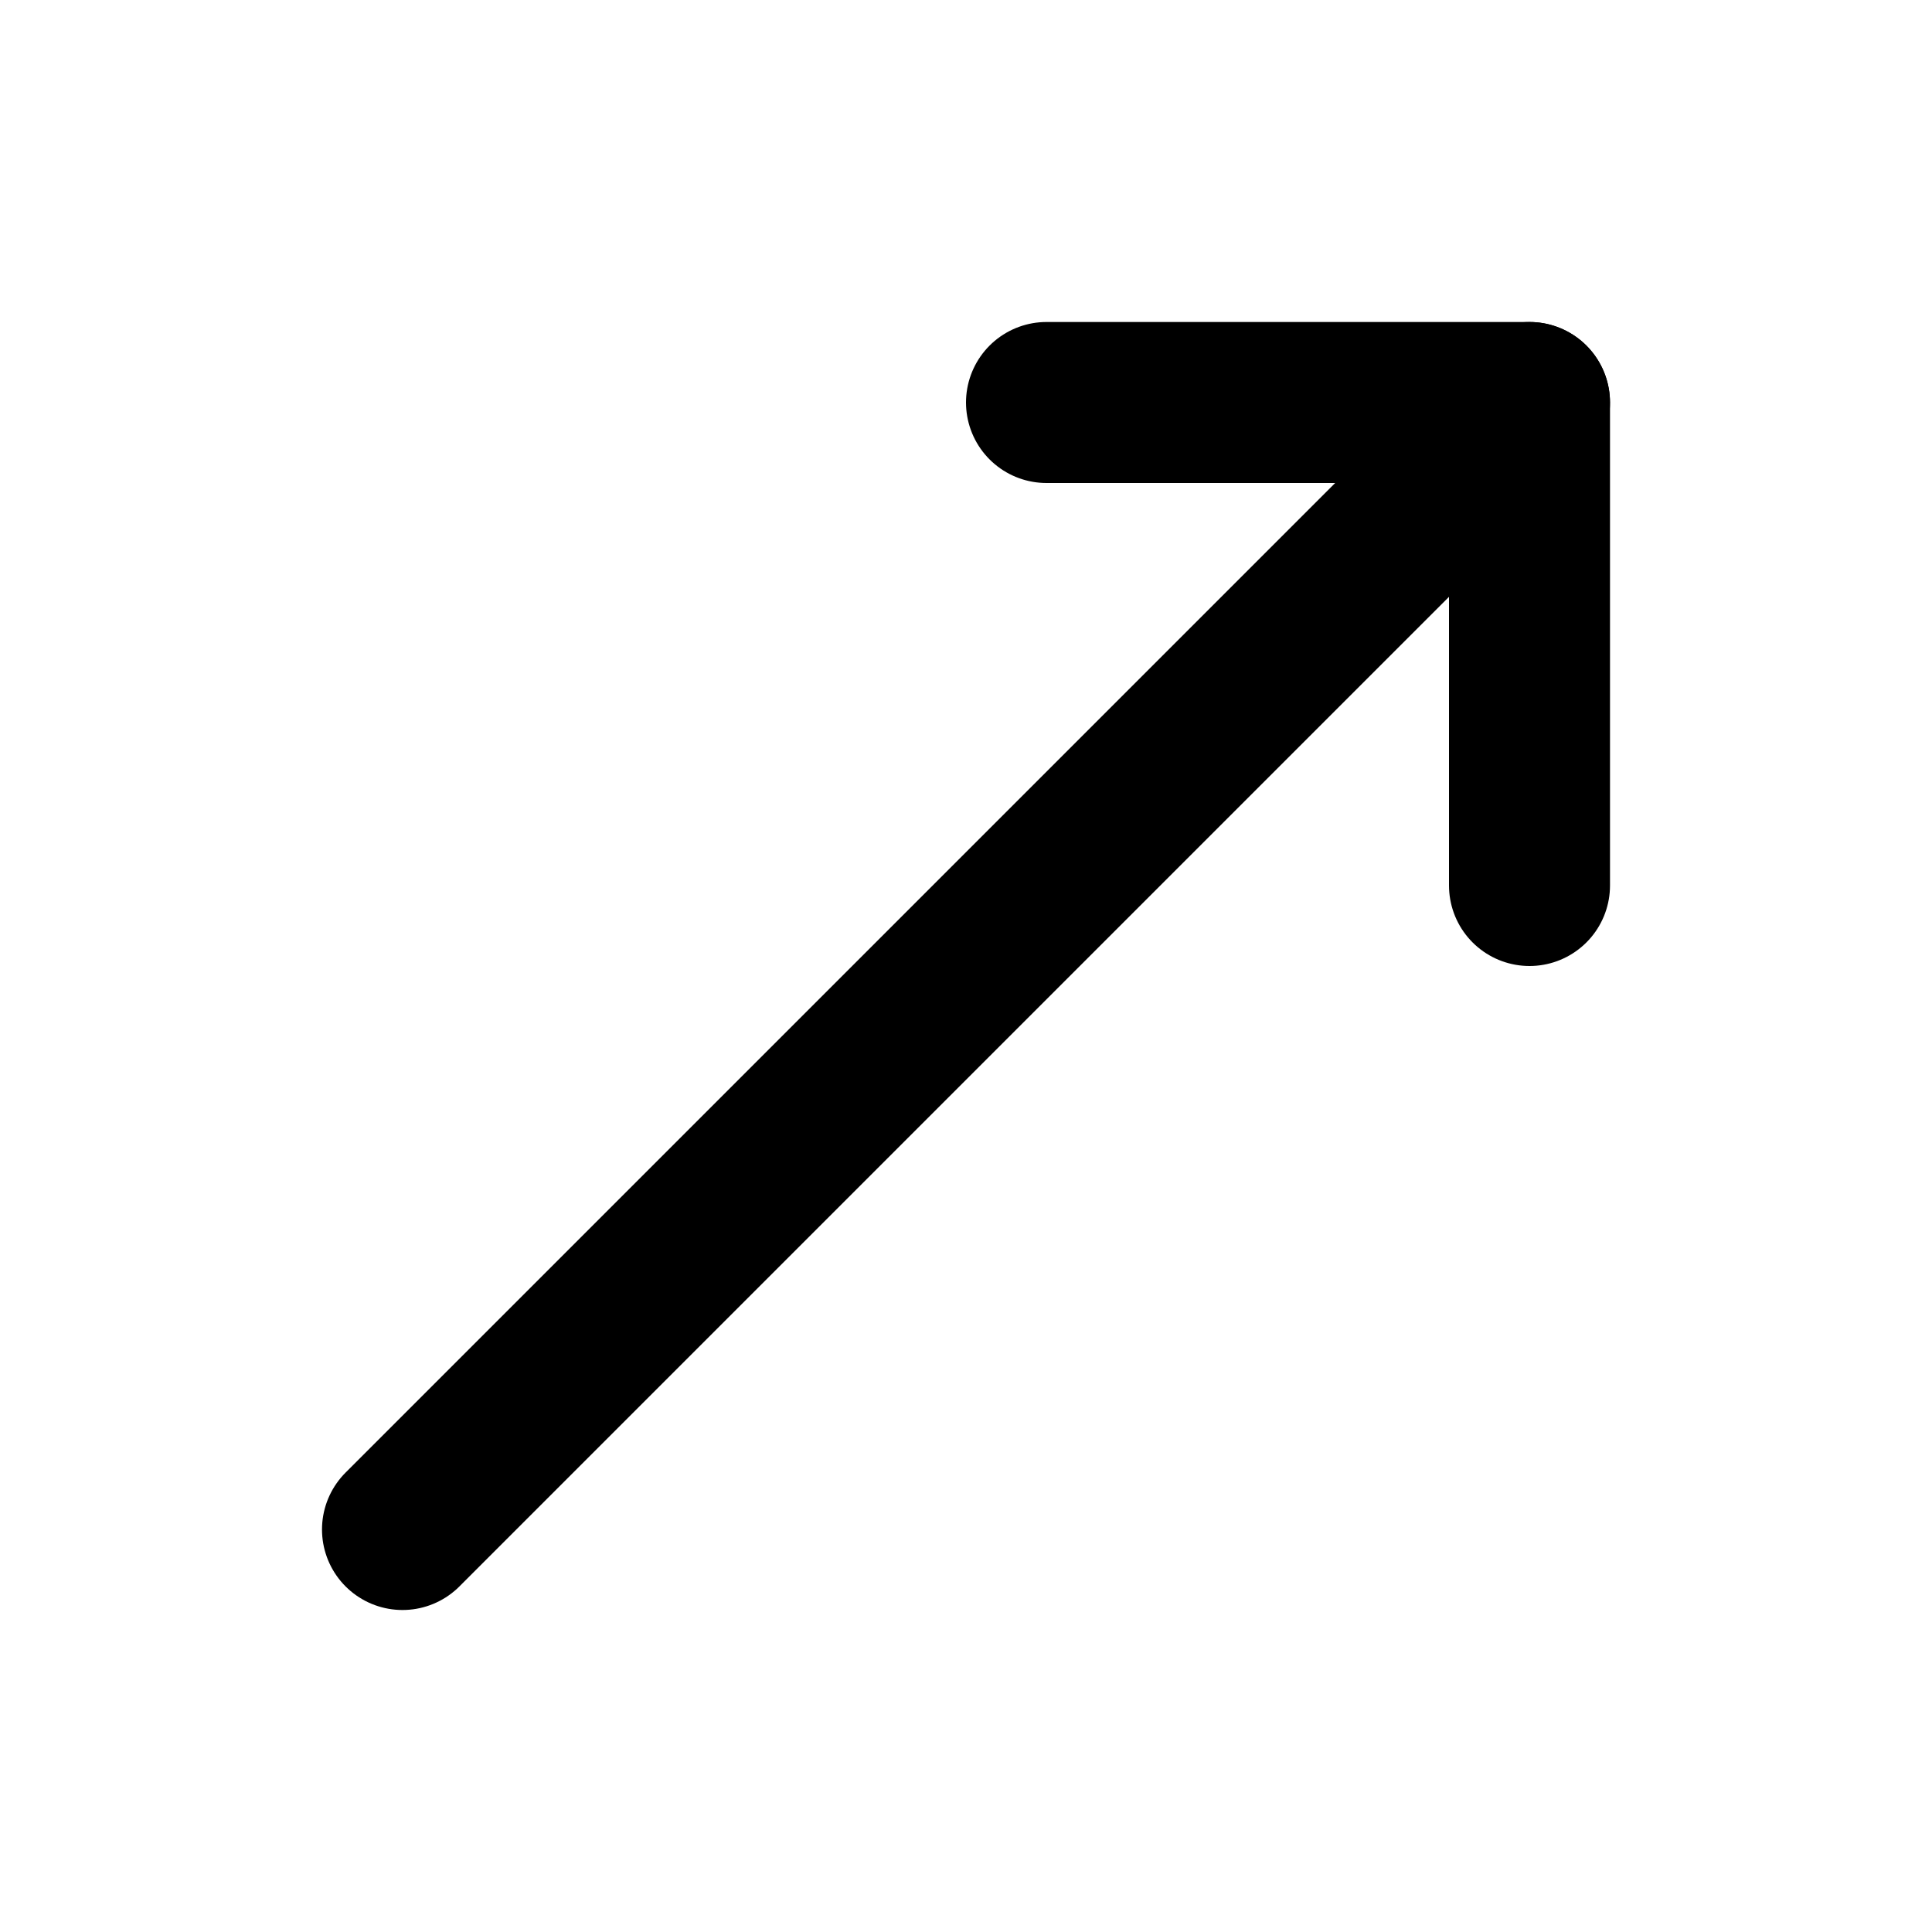
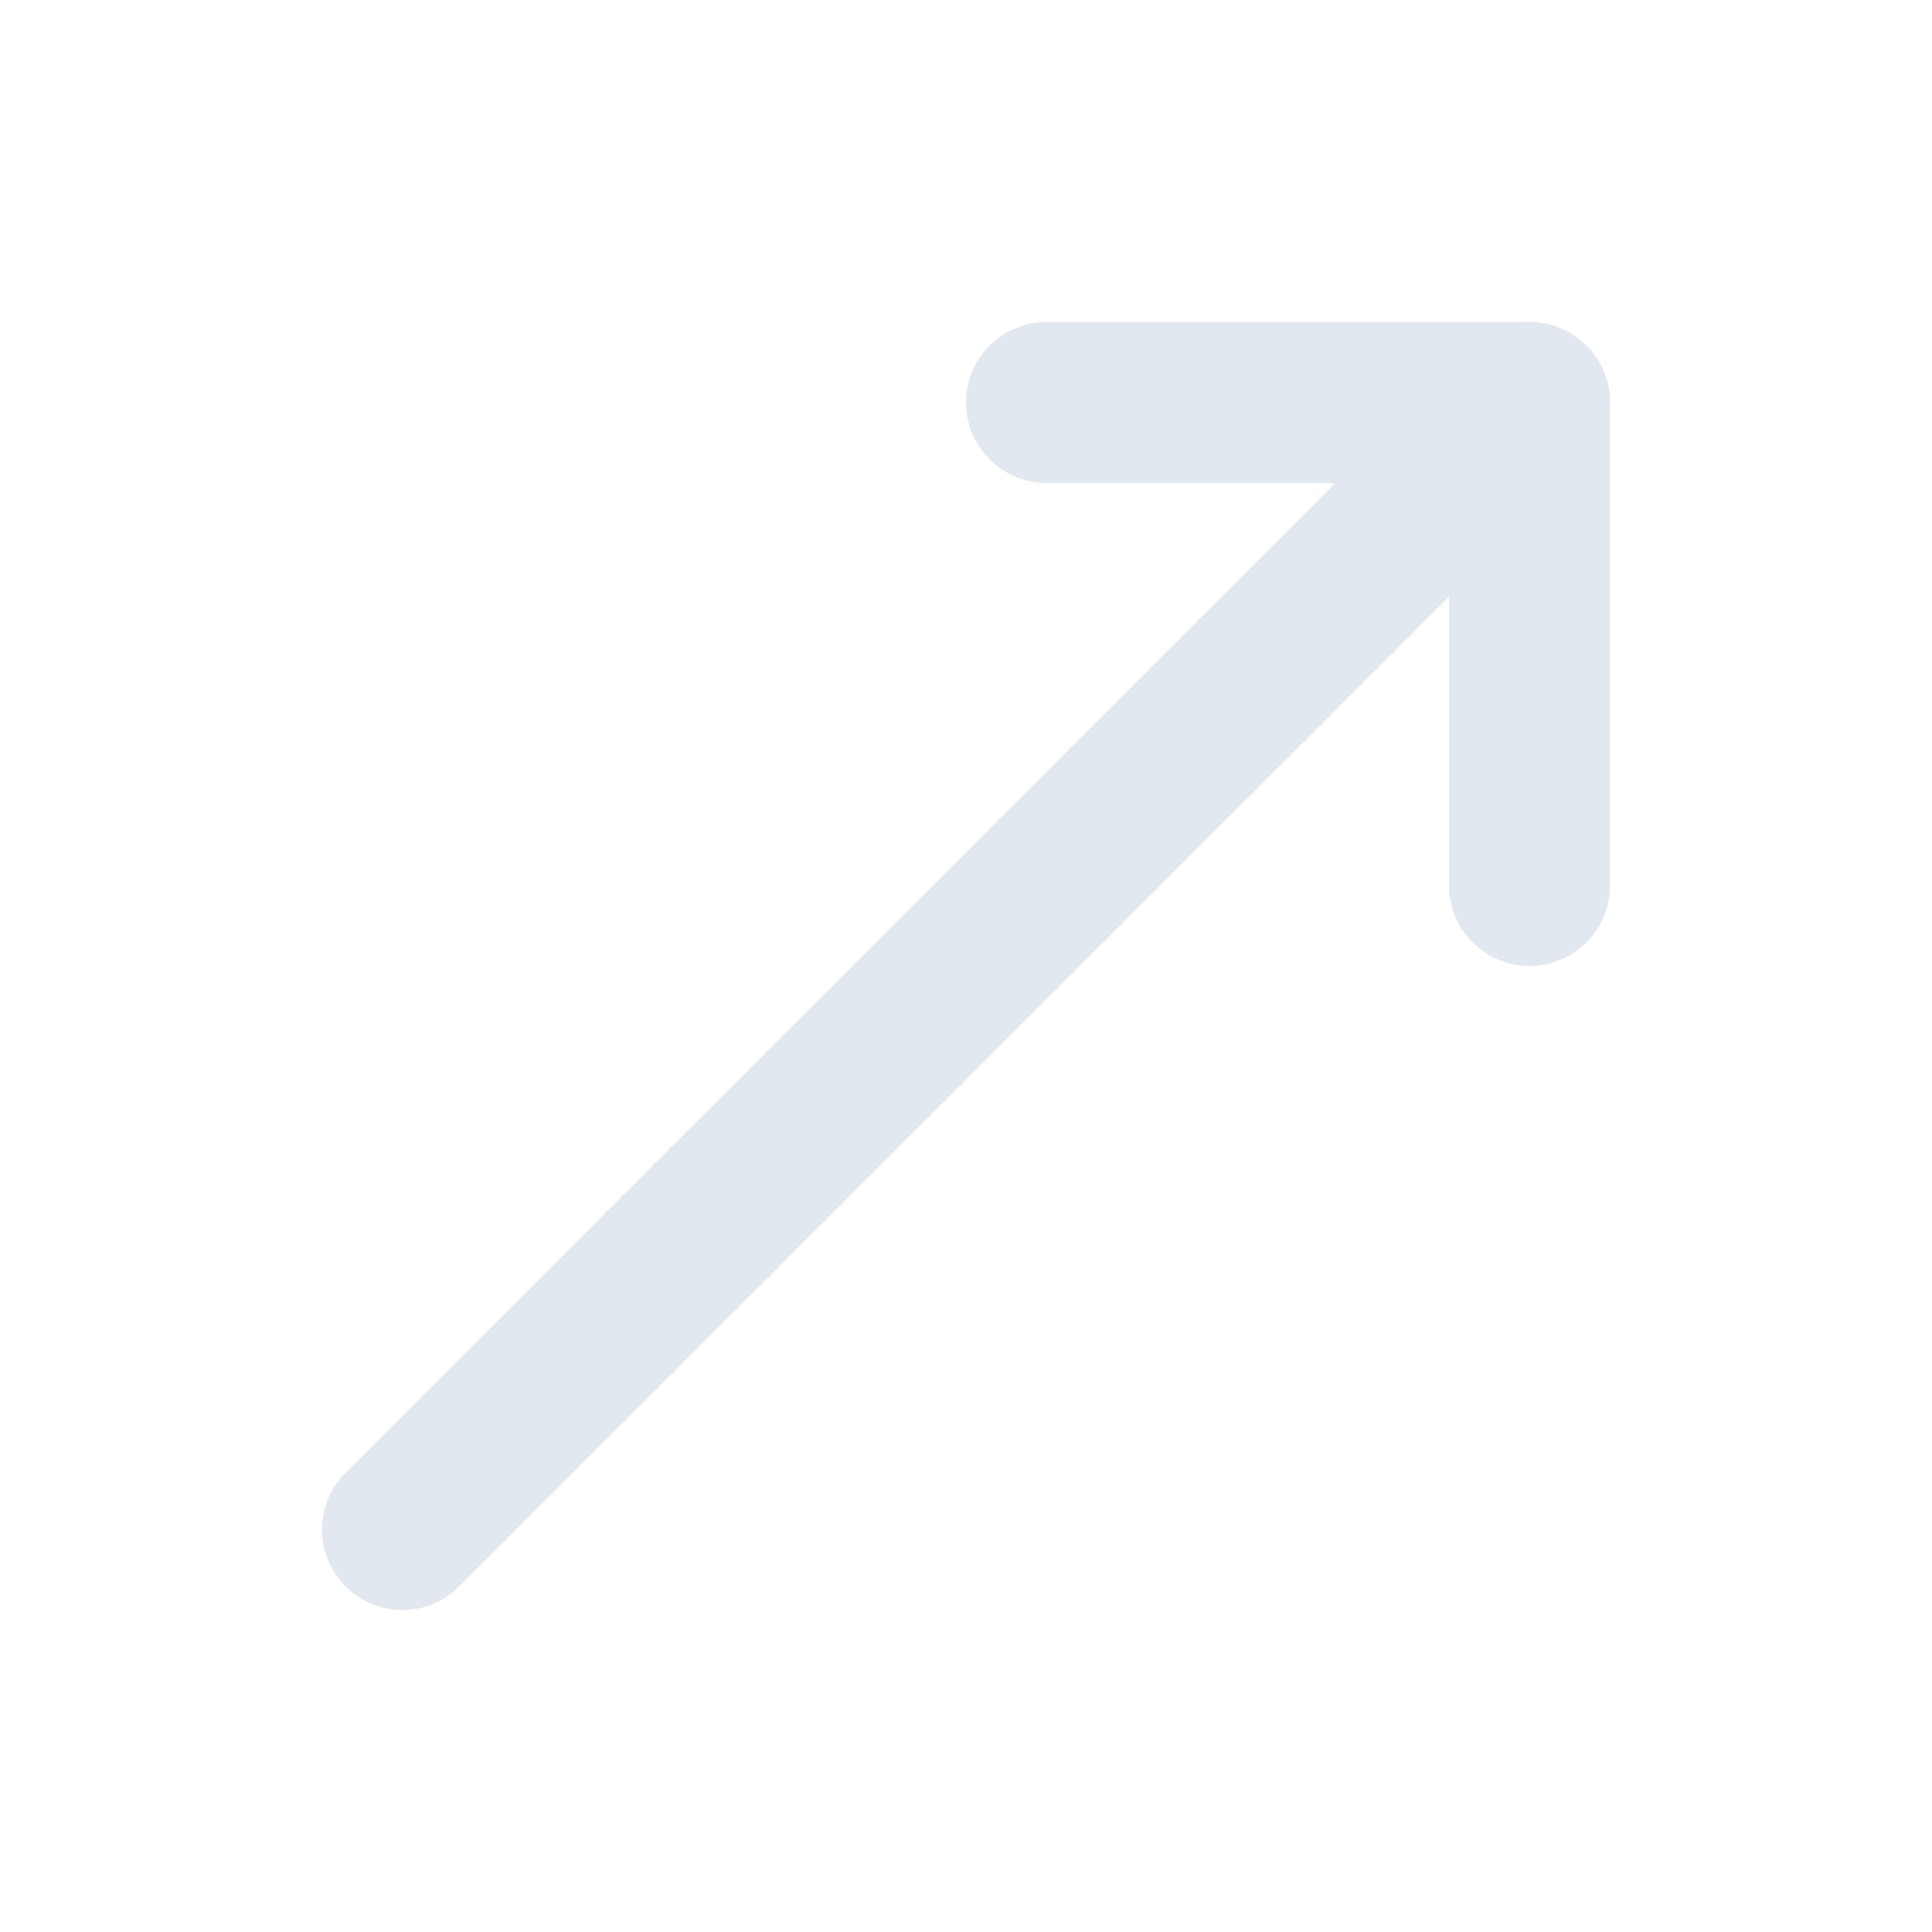
- <svg xmlns="http://www.w3.org/2000/svg" viewBox="0 0 24 24" fill="none" stroke="currentColor" stroke-width="2" stroke-linecap="round" stroke-linejoin="round">
+ <svg xmlns="http://www.w3.org/2000/svg" viewBox="0 0 24 24" fill="none" stroke="#e2e8f0" stroke-width="2" stroke-linecap="round" stroke-linejoin="round">
  <path d="M13 5H19V11" />
  <path d="M19 5L5 19" />
</svg>
